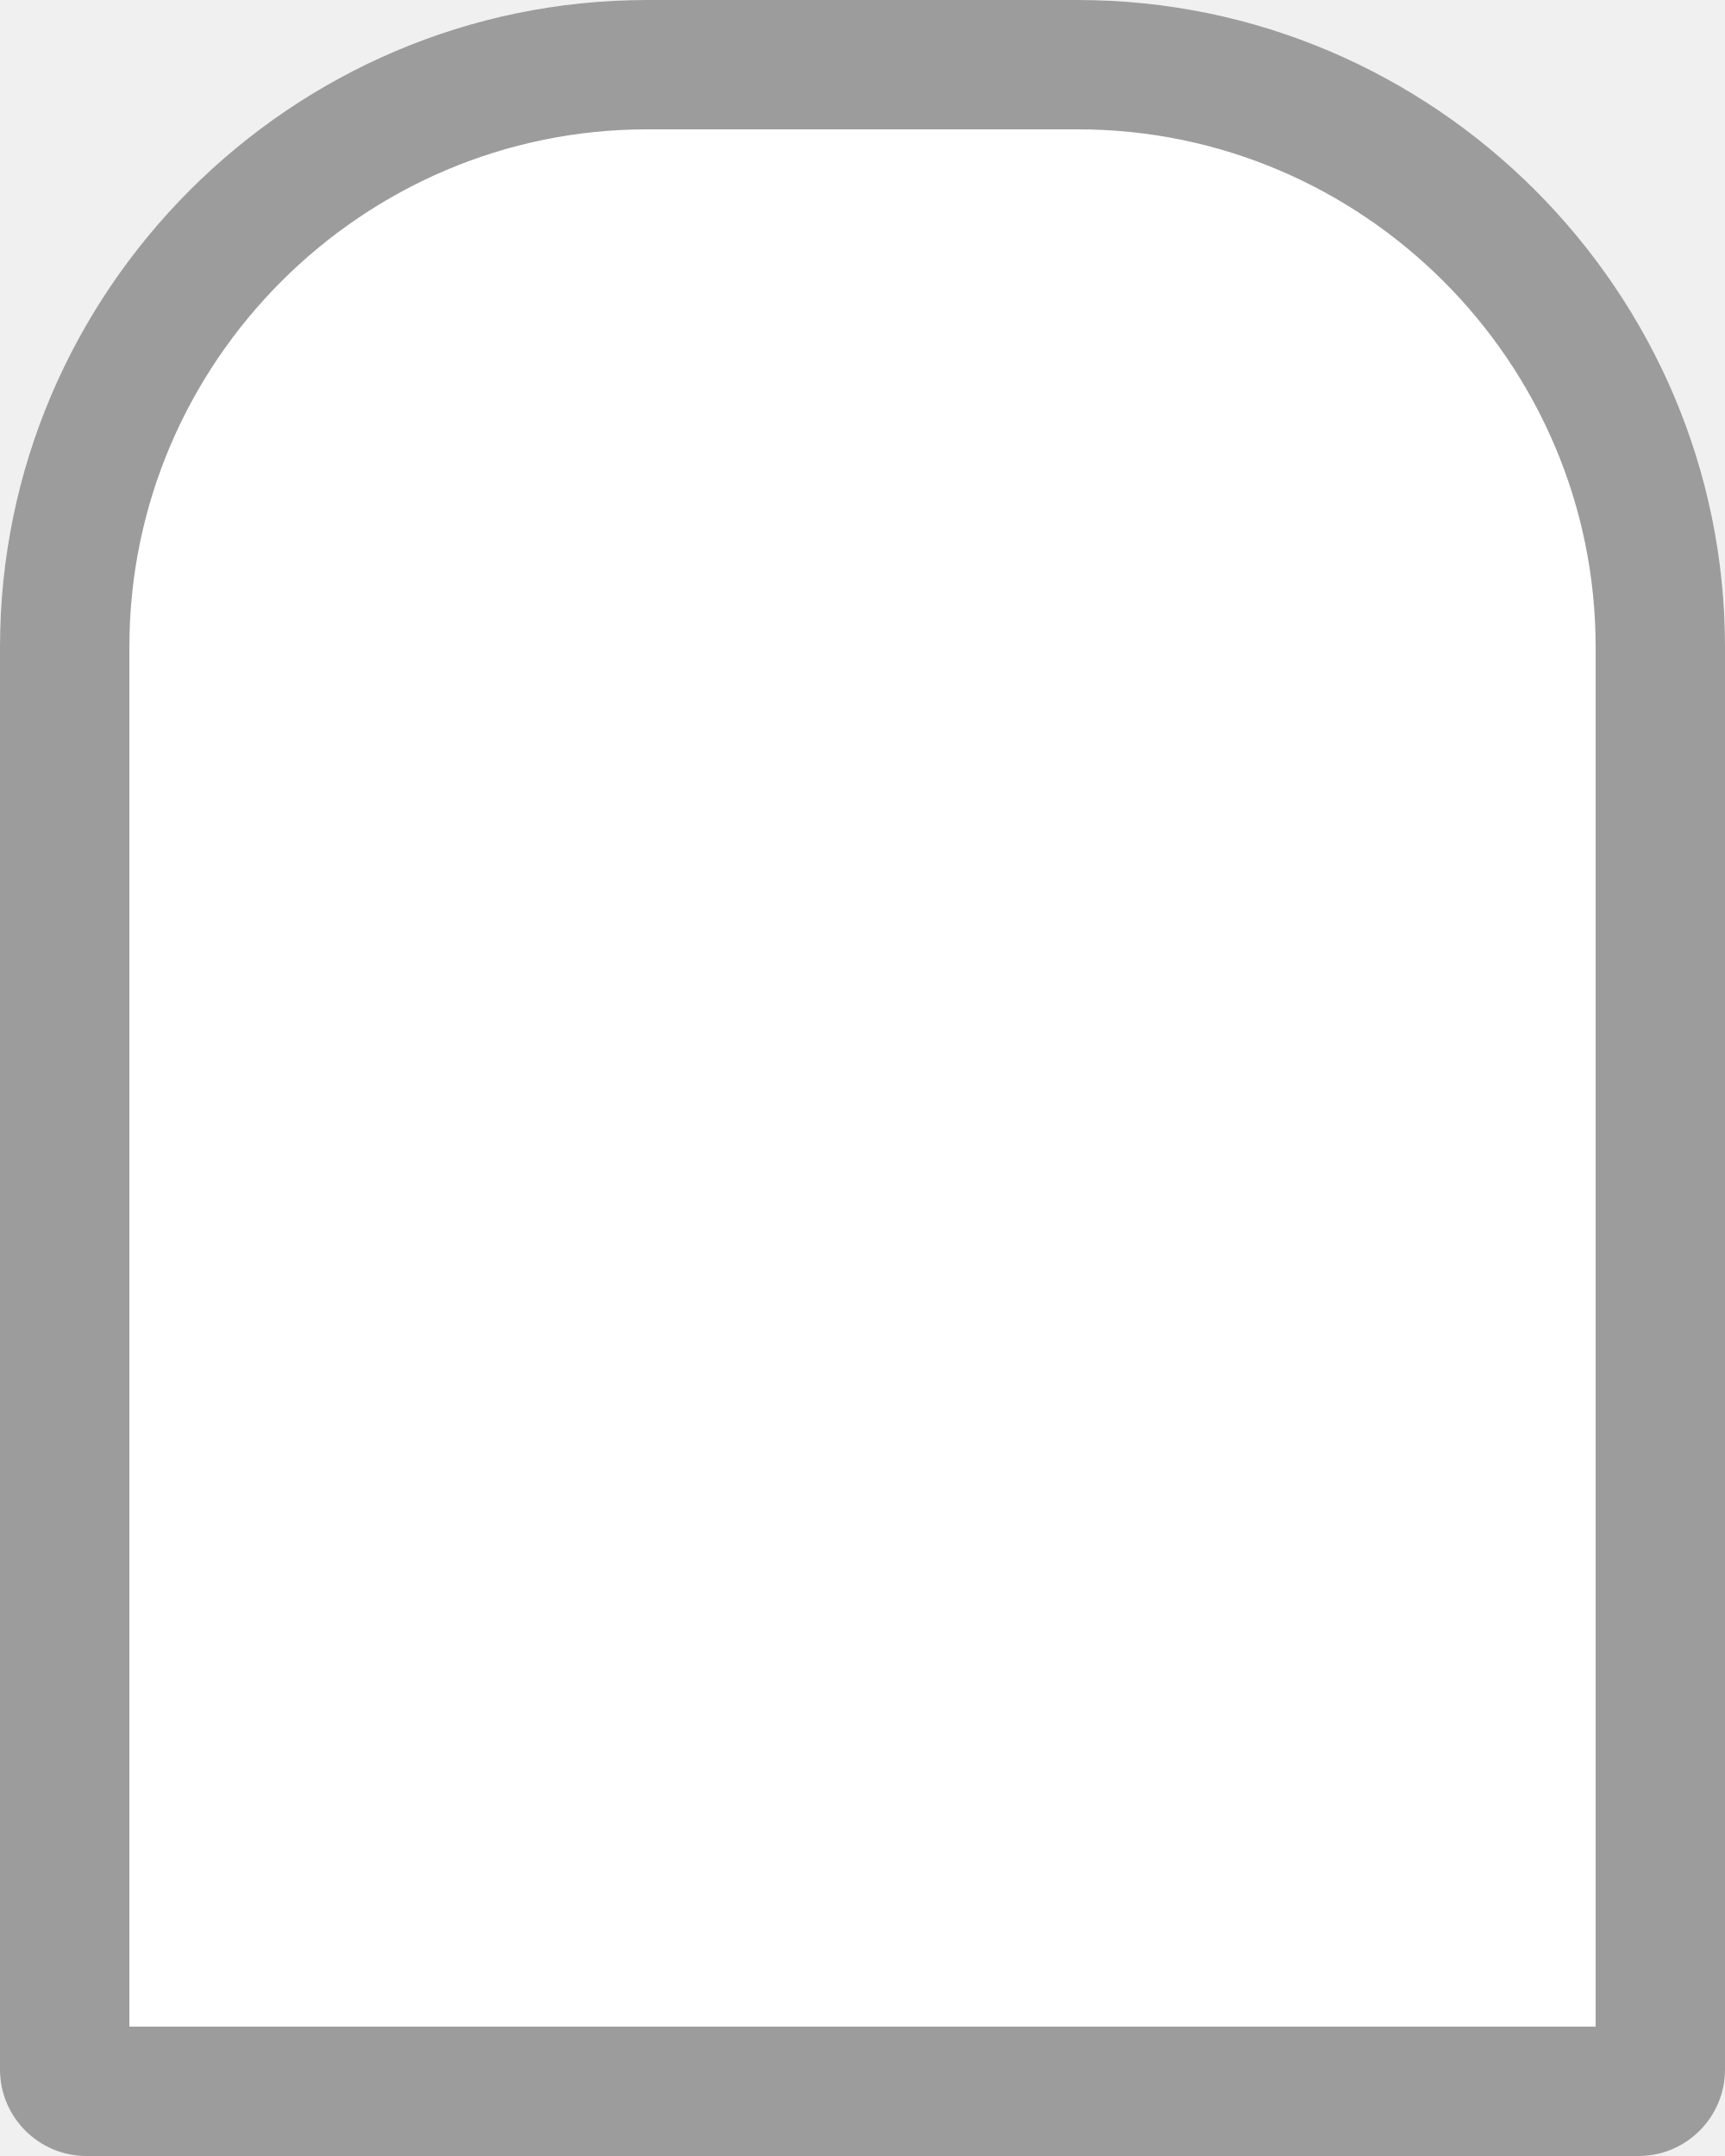
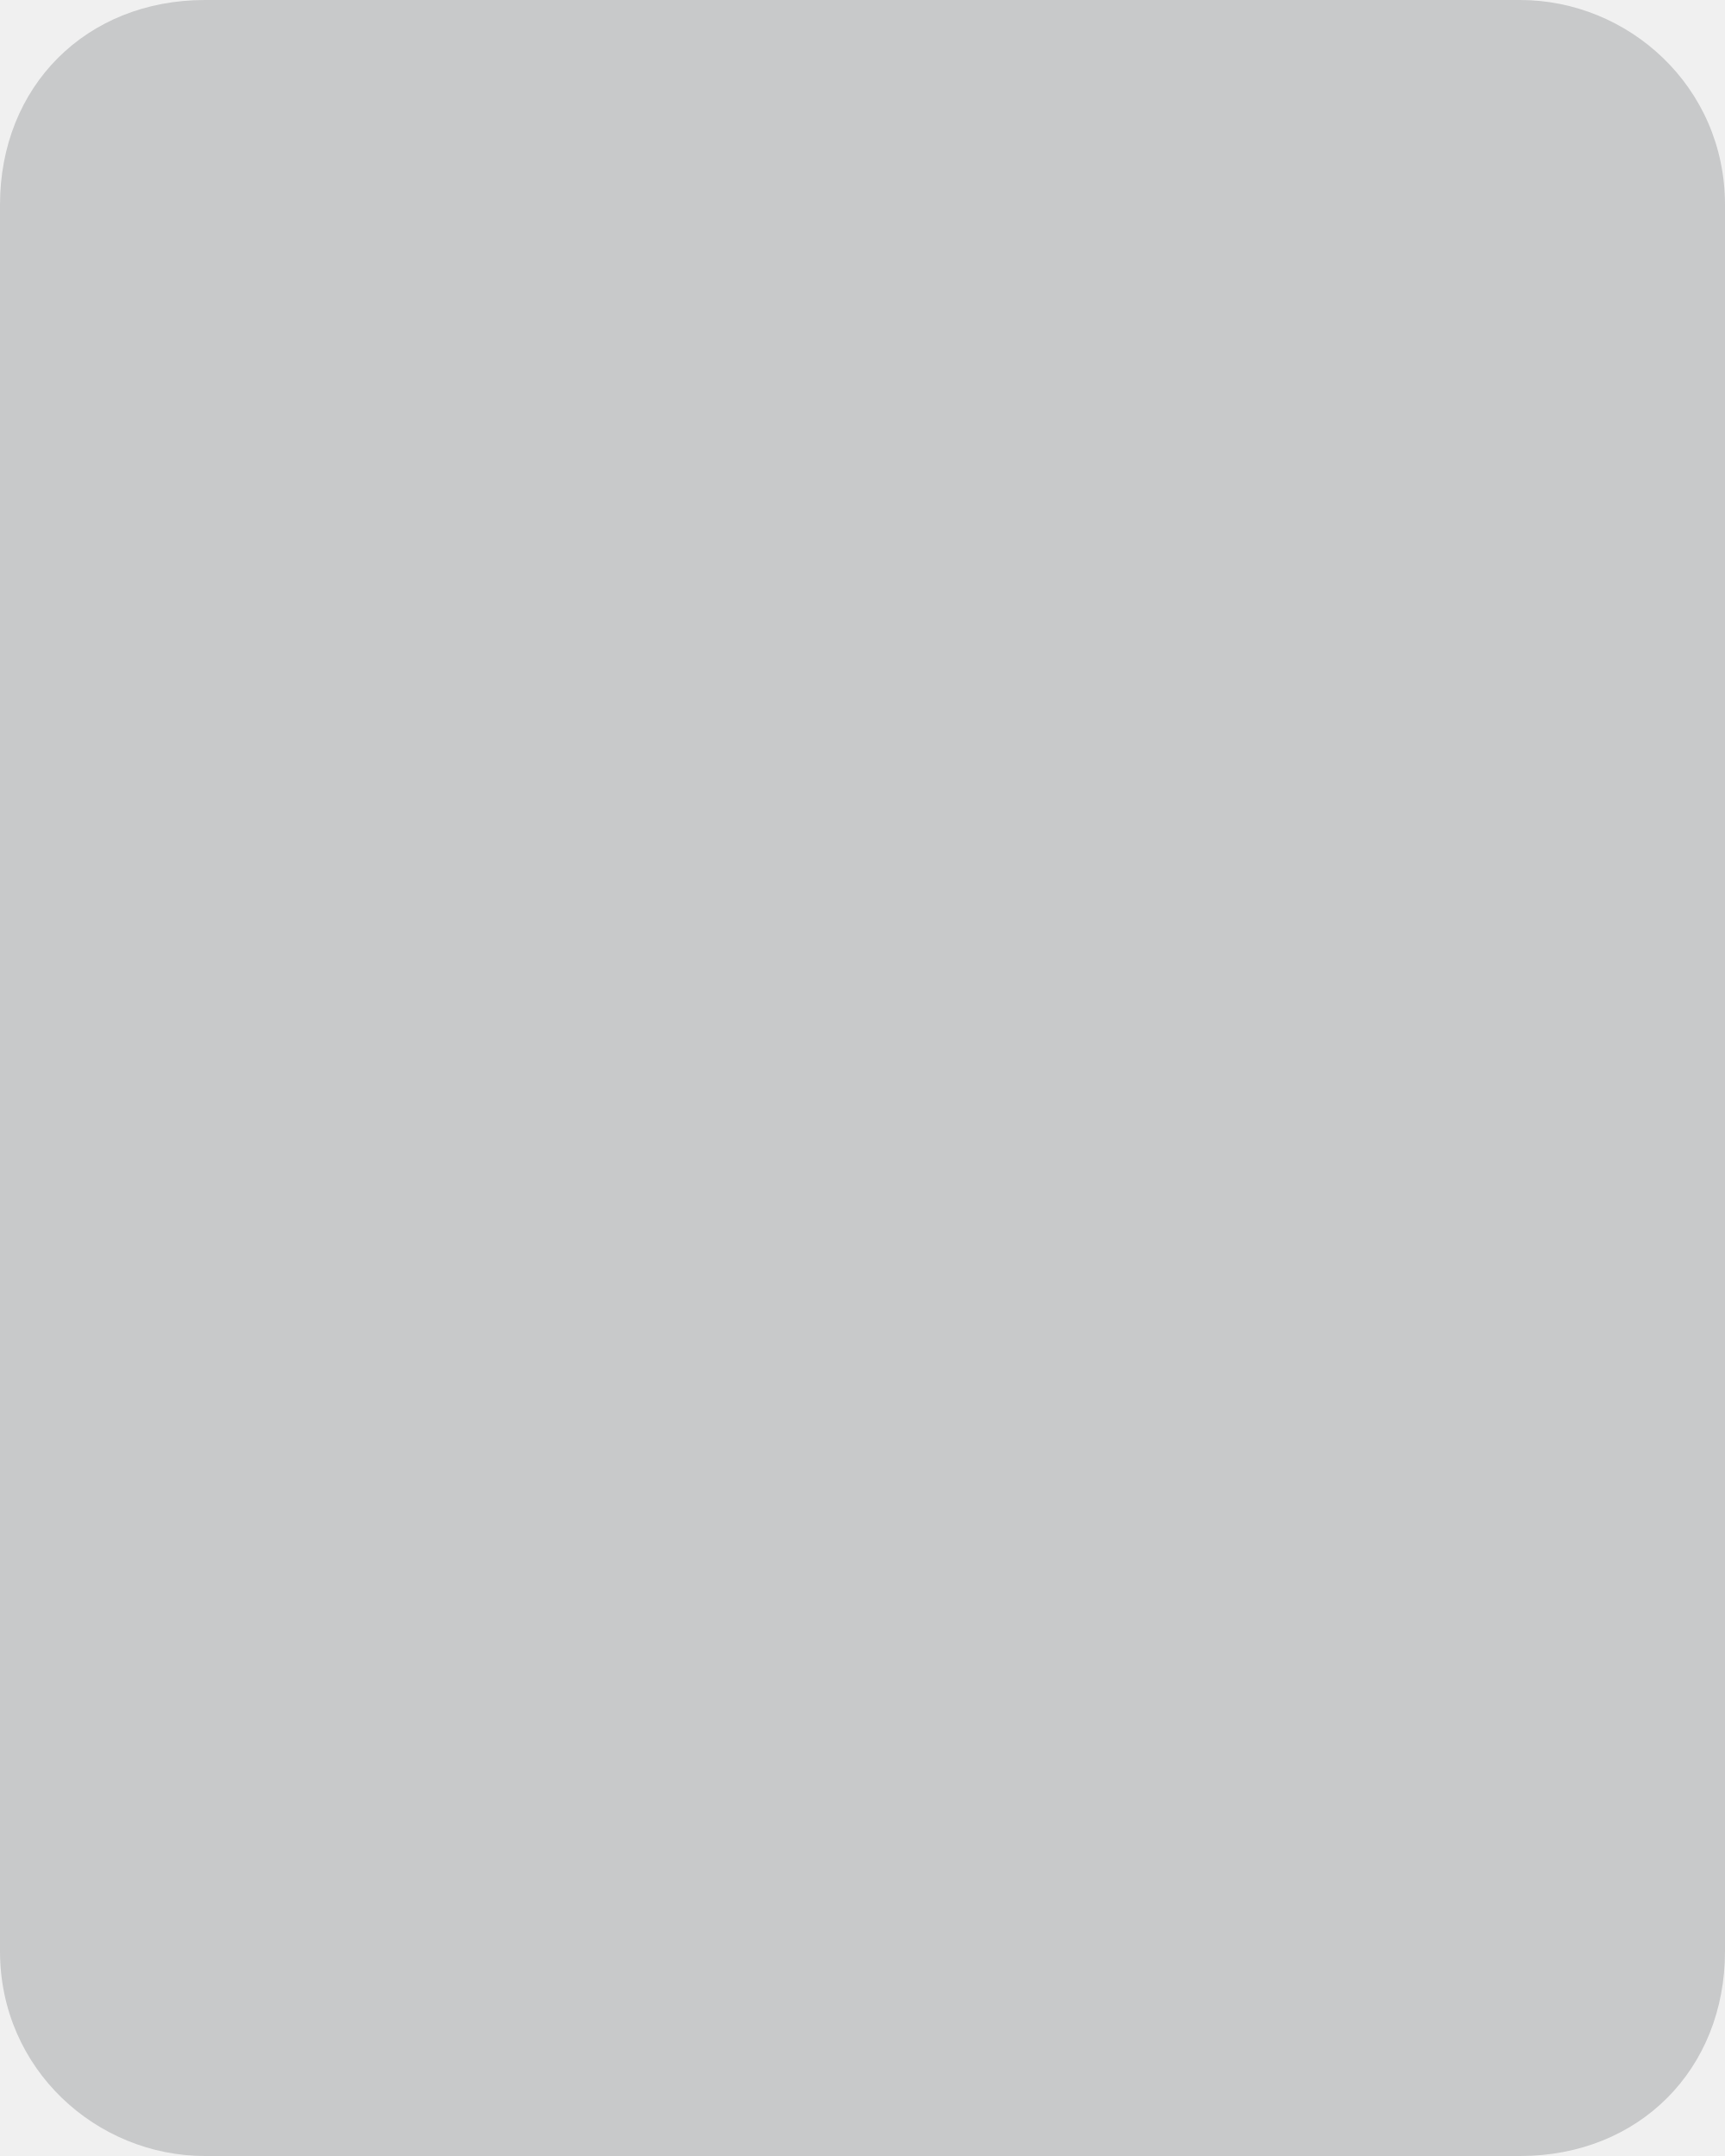
- <svg xmlns="http://www.w3.org/2000/svg" version="1.1" id="レイヤー_1" x="0px" y="0px" viewBox="0 0 80 100" style="enable-background:new 0 0 80 100;" xml:space="preserve">
+ <svg xmlns="http://www.w3.org/2000/svg" version="1.1" id="_x32_" x="0px" y="0px" viewBox="0 0 16 20" style="enable-background:new 0 0 16 20;" xml:space="preserve">
  <style type="text/css">
- 	.st0{fill:#FFFFFF;}
- 	.st1{fill:#9C9C9C;}
+ 	.st0{fill:#C8C9CA;}
</style>
-   <g>
-     <g>
-       <path class="st0" d="M50,0H30C13.5,0,0,13.5,0,30v66c0,2.2,1.8,4,4,4h72c2.2,0,4-1.8,4-4V30C80,13.5,66.5,0,50,0L50,0z" />
-     </g>
-   </g>
-   <g>
-     <g>
-       <path class="st1" d="M50,6c13.2,0,24,10.8,24,24v64H6V30C6,16.8,16.8,6,30,6H50 M50,0H30C13.5,0,0,13.5,0,30v66c0,2.2,1.8,4,4,4    h72c2.2,0,4-1.8,4-4V30C80,13.5,66.5,0,50,0L50,0z" />
-     </g>
-   </g>
+   <path class="st0" d="M14.1,20H1.9c-1,0-1.9-0.8-1.9-1.9V1.9C0,0.8,0.8,0,1.9,0h12.2c1,0,1.9,0.8,1.9,1.9v16.2  C16,19.2,15.2,20,14.1,20z" />
</svg>
